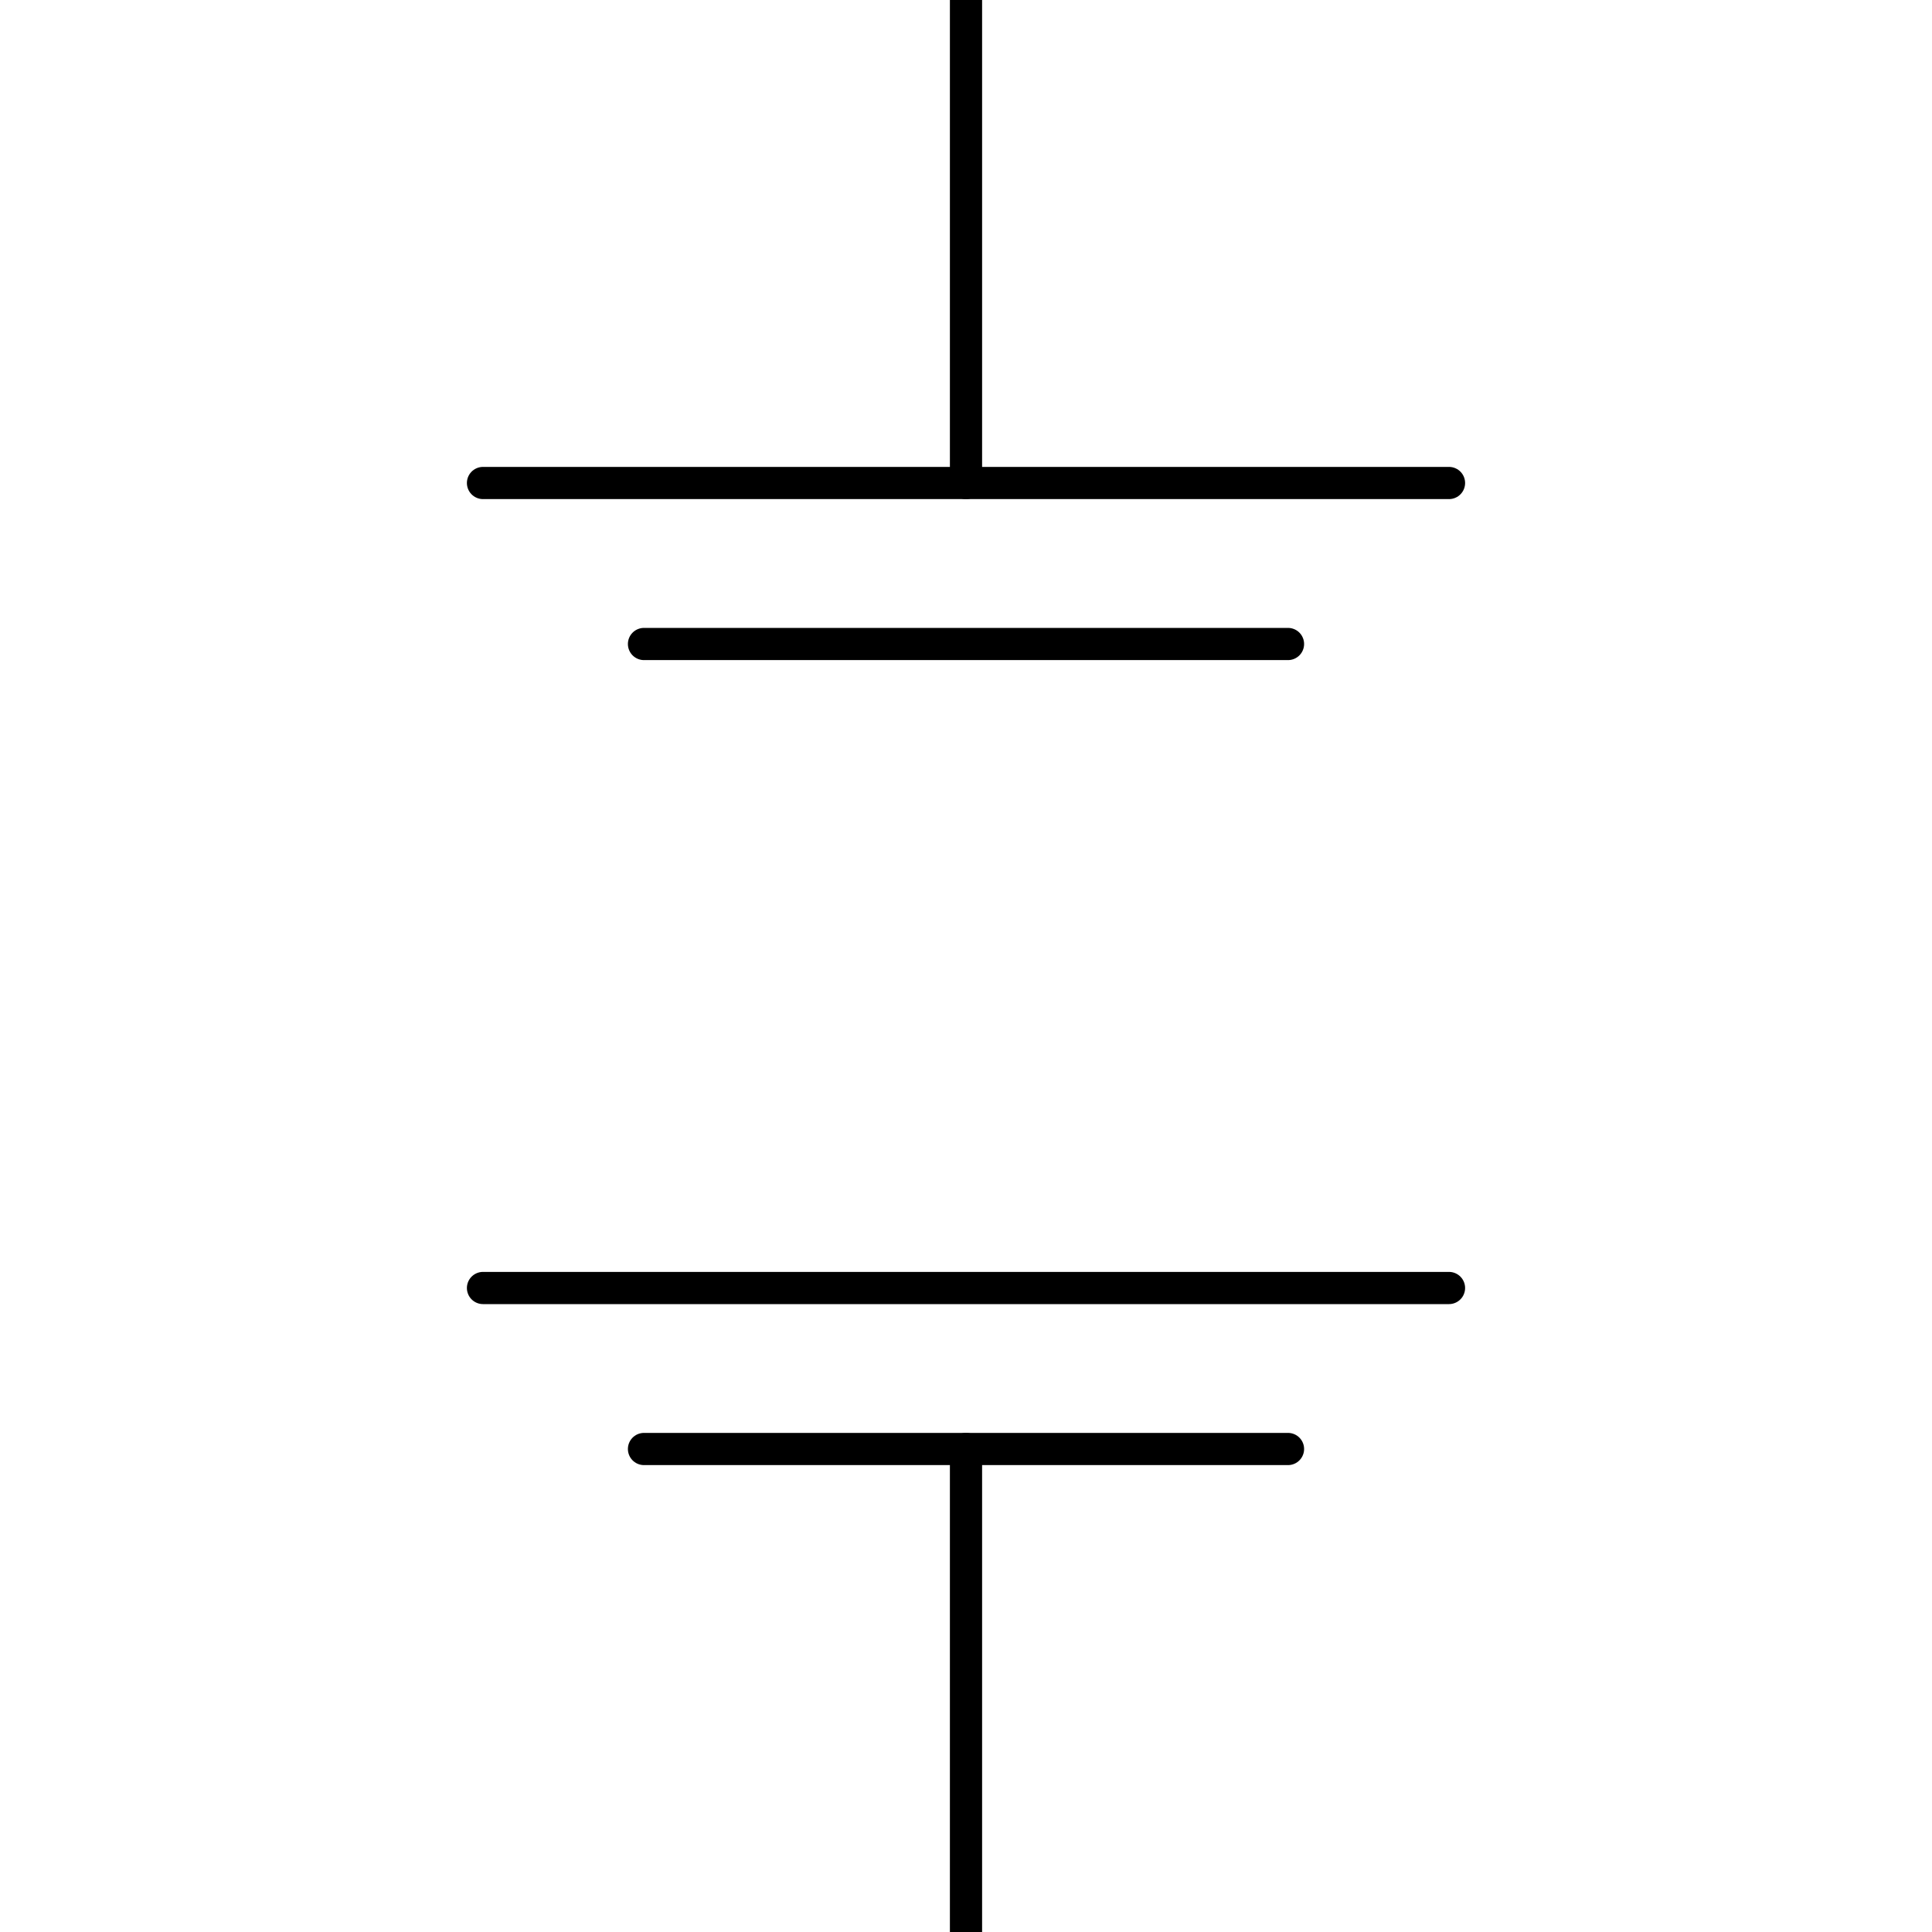
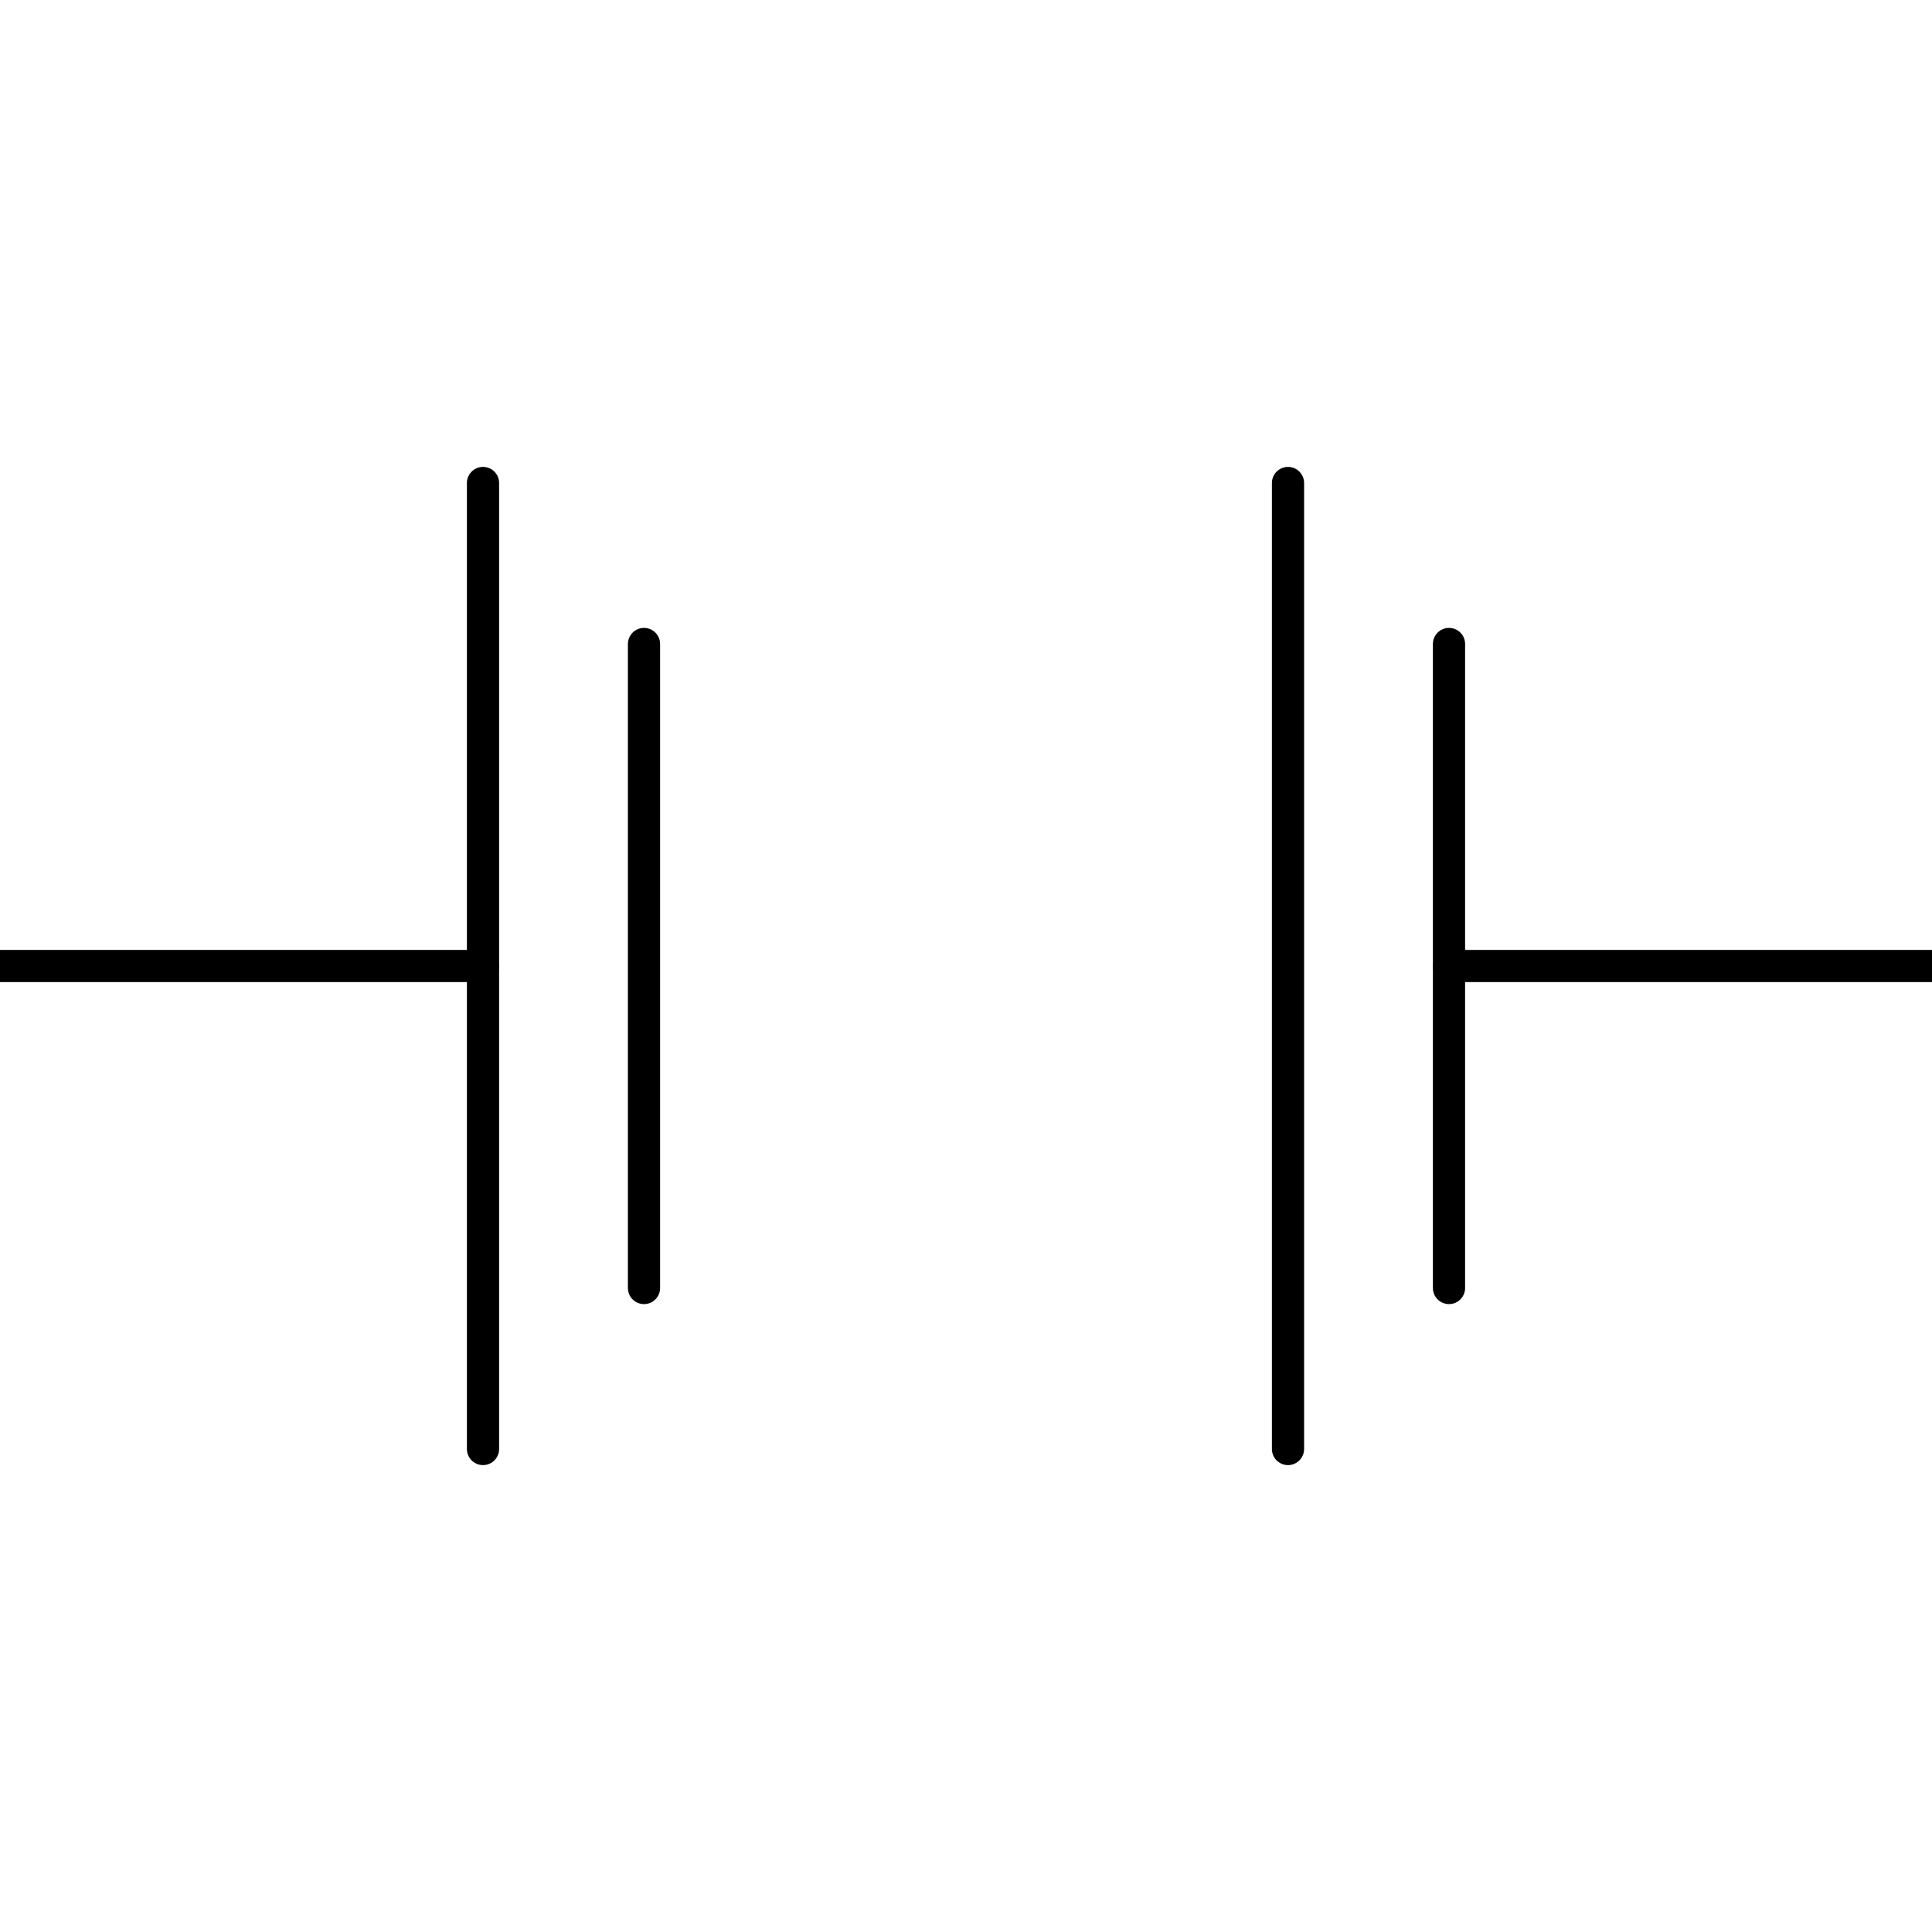
<svg xmlns="http://www.w3.org/2000/svg" width="120" height="120" viewBox="0 0 120 120">
  <g id="battery" fill="none" stroke="#000" stroke-width="2" stroke-linecap="round" stroke-linejoin="round">
-     <line id="lead-p" x1="60" y1="0" x2="60" y2="30" />
-     <line id="positive-plate-1" x1="30" y1="30" x2="90" y2="30" />
-     <line id="negative-plate-1" x1="40" y1="40" x2="80" y2="40" />
-     <line id="positive-plate-2" x1="30" y1="80" x2="90" y2="80" />
-     <line id="negative-plate-2" x1="40" y1="90" x2="80" y2="90" />
-     <line id="lead-n" x1="60" y1="90" x2="60" y2="120" />
+     <line id="lead-p" x1="0" y1="60" x2="30" y2="60" />
+     <line id="positive-plate-1" x1="30" y1="90" x2="30" y2="30" />
+     <line id="negative-plate-1" x1="40" y1="80" x2="40" y2="40" />
+     <line id="positive-plate-2" x1="80" y1="90" x2="80" y2="30" />
+     <line id="negative-plate-2" x1="90" y1="80" x2="90" y2="40" />
+     <line id="lead-n" x1="90" y1="60" x2="120" y2="60" />
  </g>
</svg>
